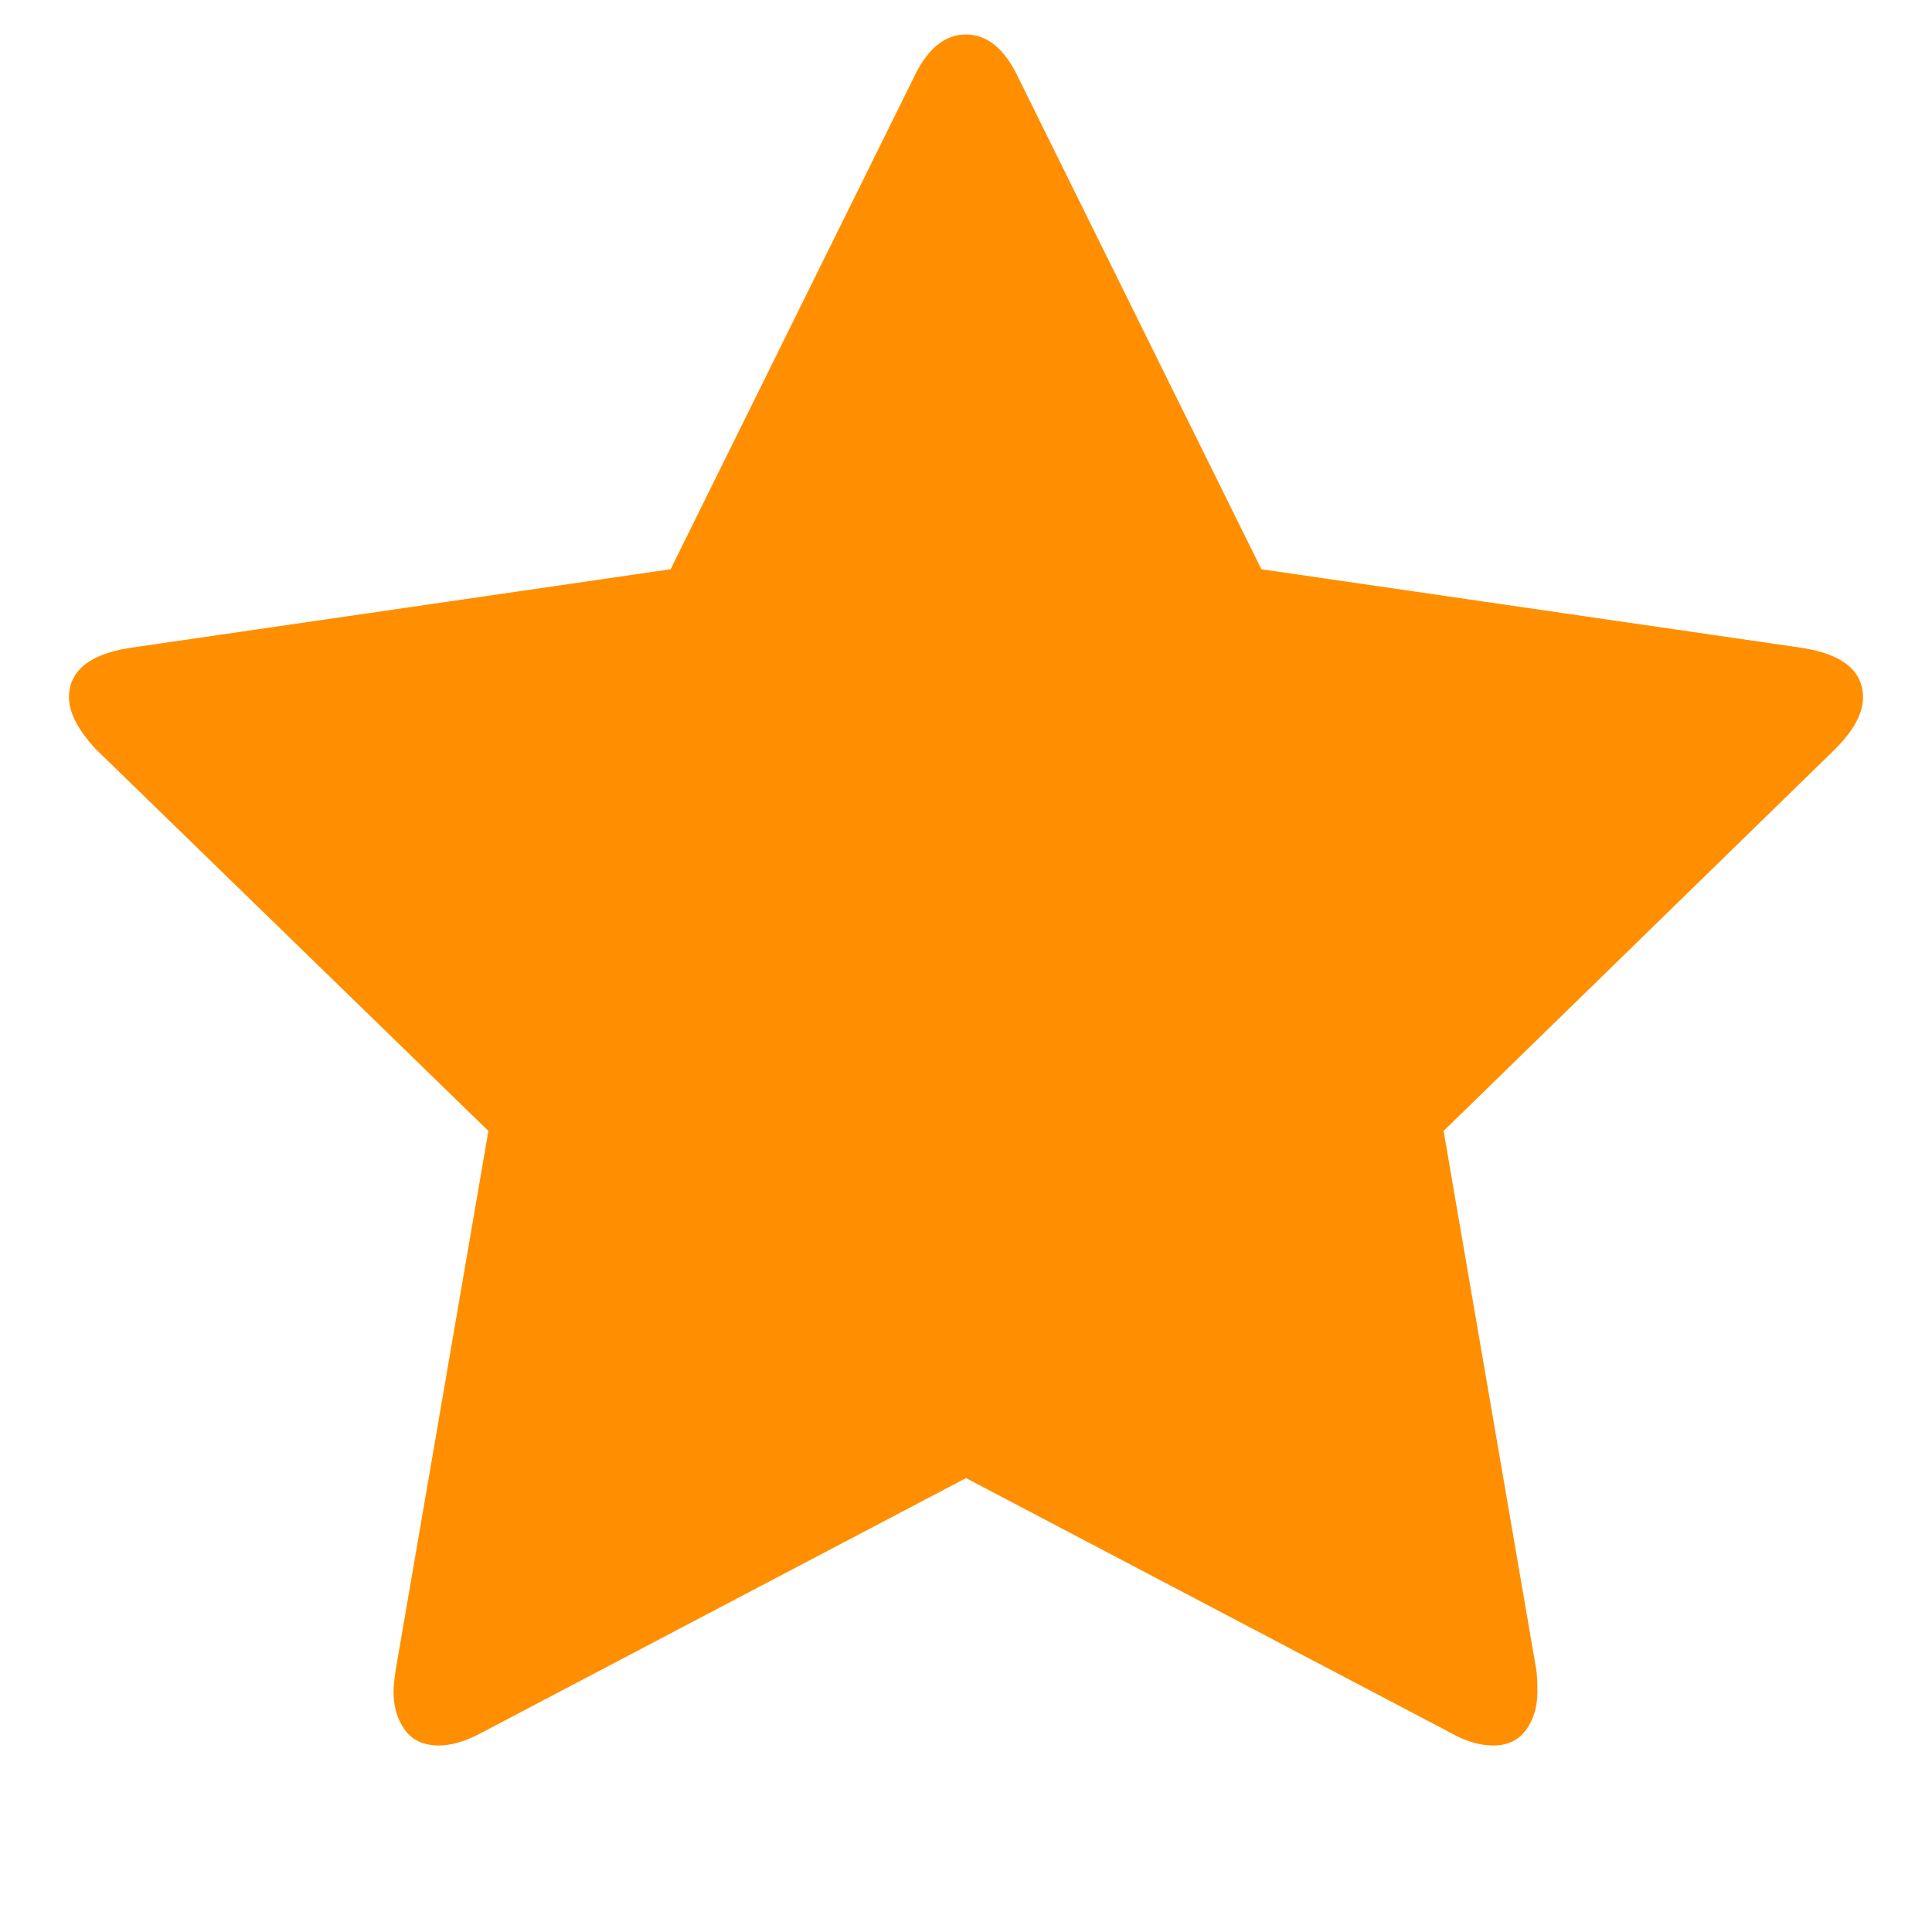
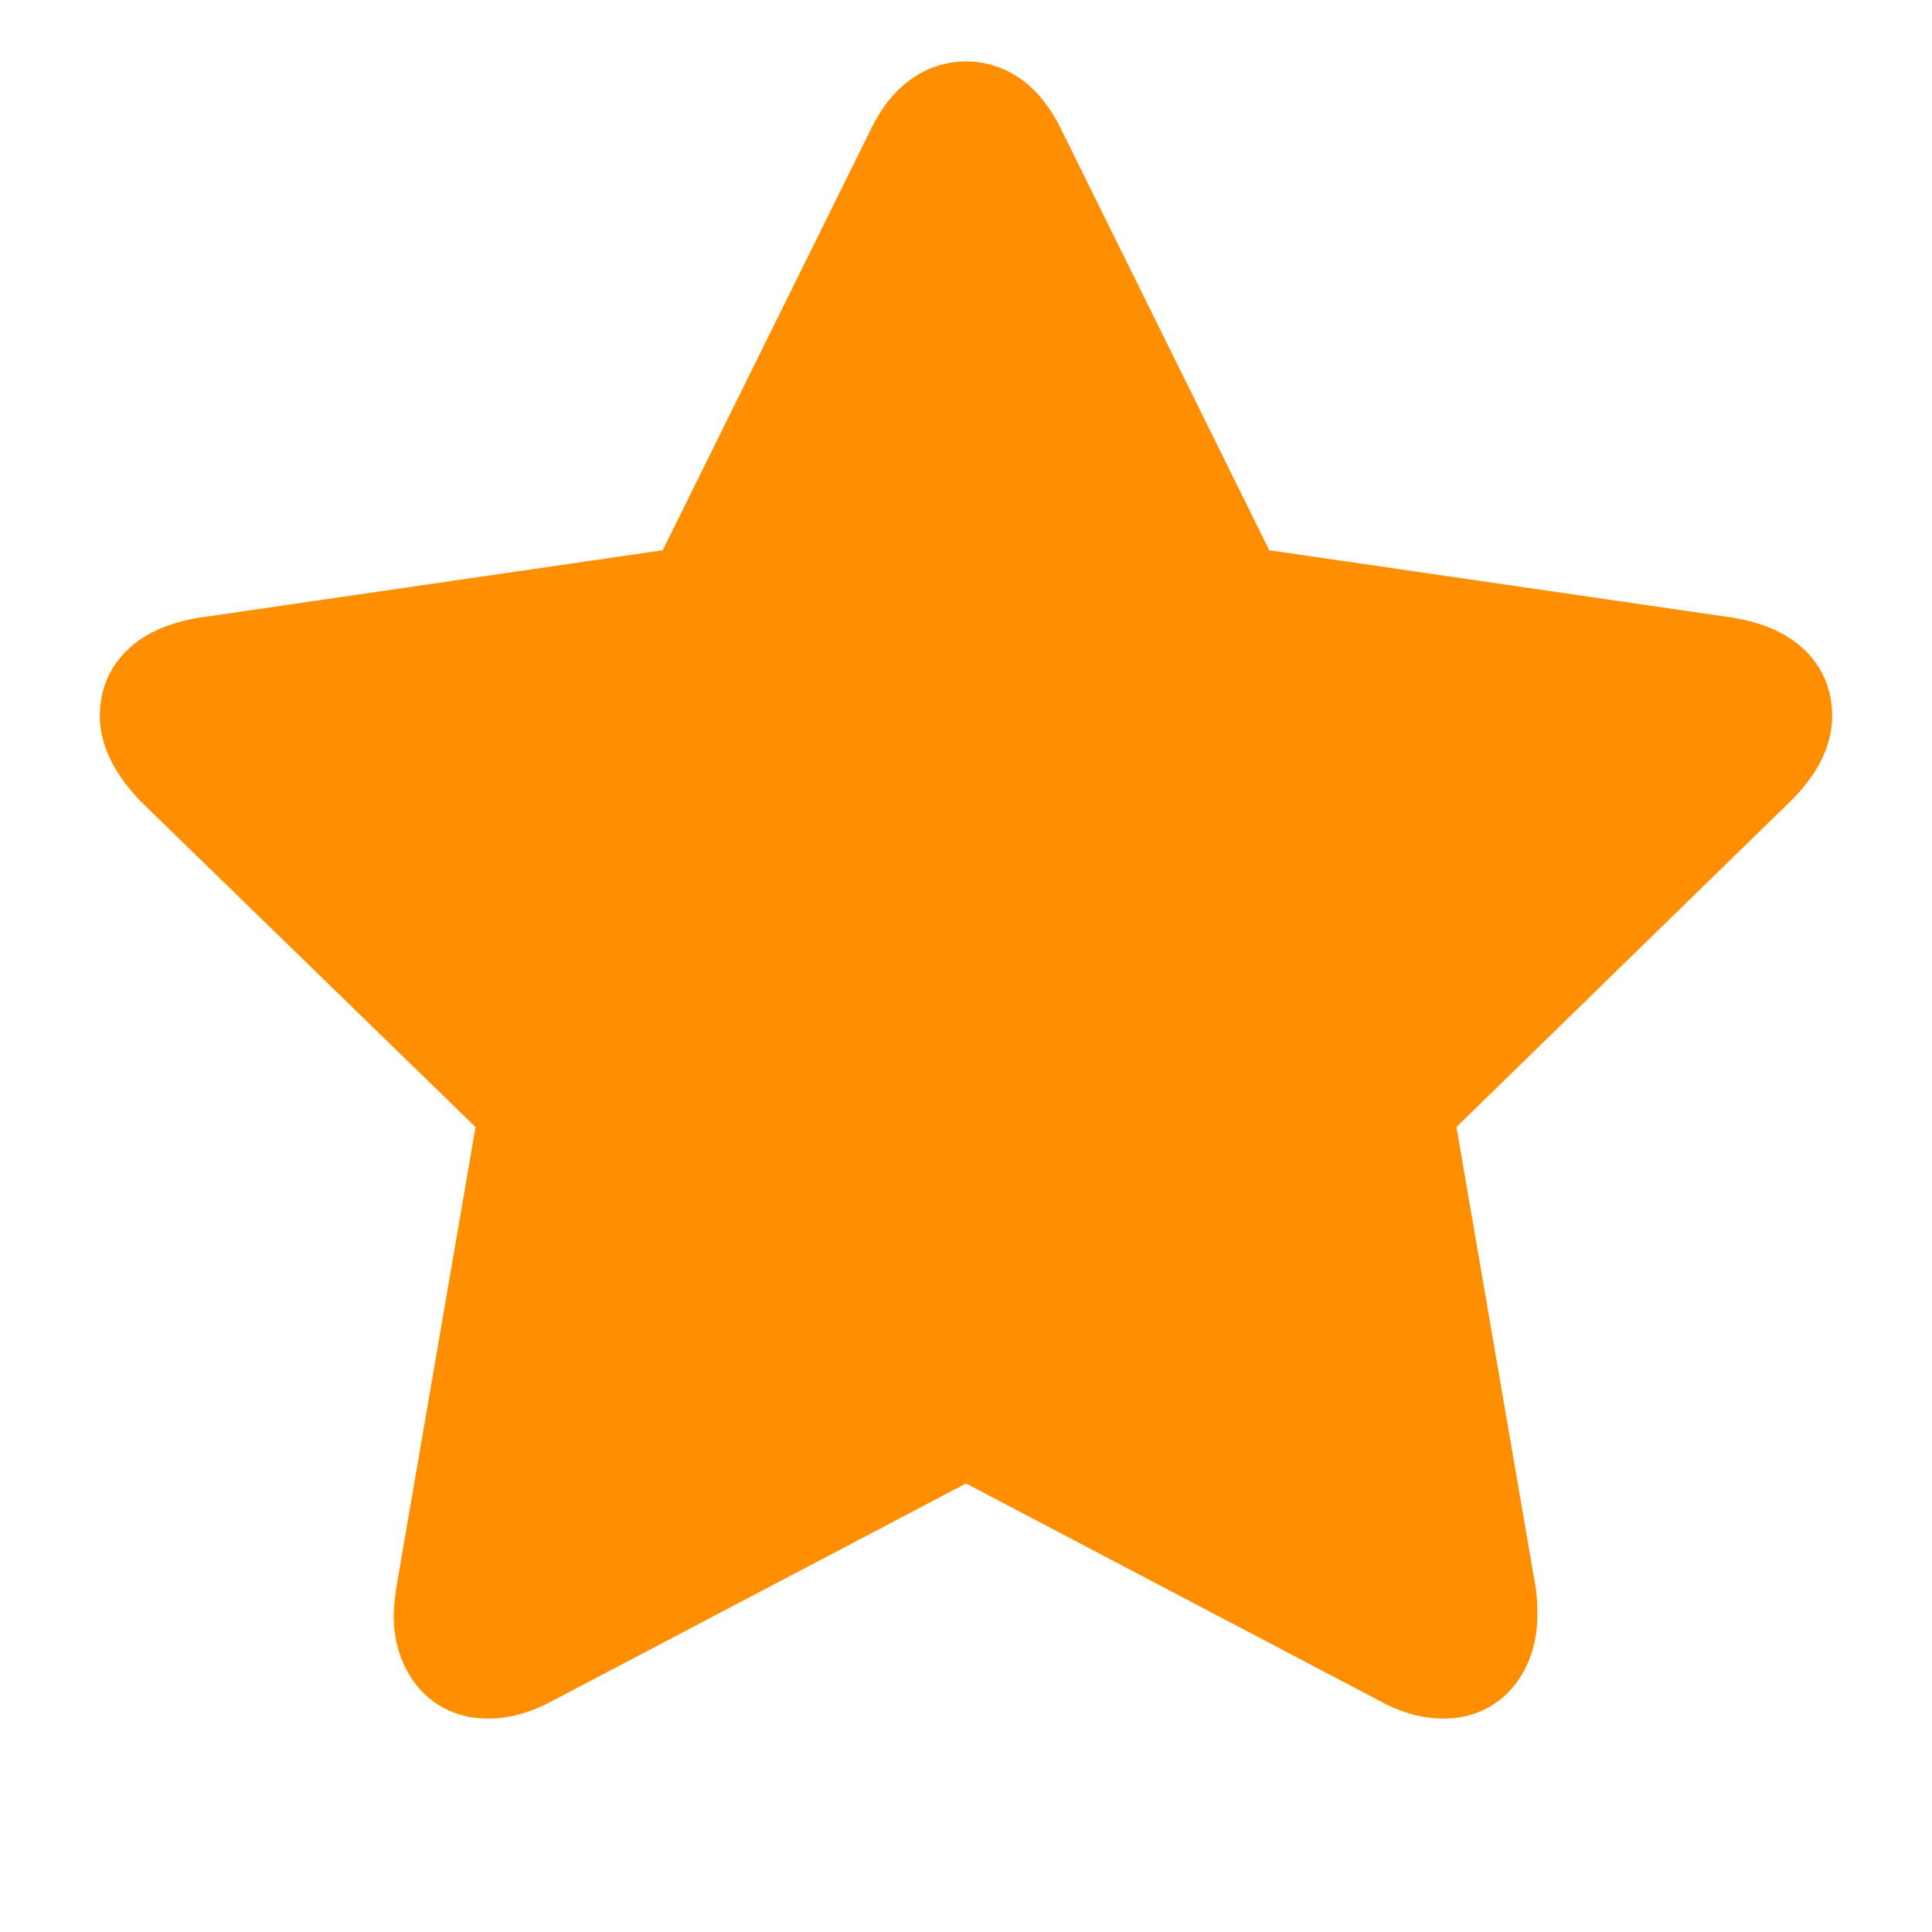
<svg xmlns="http://www.w3.org/2000/svg" width="1792" height="1792" viewBox="0 0 1792 1792">
-   <path style="fill:#ff8f00" d="M1728 647q0 22-26 48l-363 354 86 500q1 7 1 20 0 21-10.5 35.5t-30.5 14.5q-19 0-40-12l-449-236-449 236q-22 12-40 12-21 0-31.5-14.5t-10.5-35.5q0-6 2-20l86-500-364-354q-25-27-25-48 0-37 56-46l502-73 225-455q19-41 49-41t49 41l225 455 502 73q56 9 56 46z" />
+   <path fill="#ff8f00" stroke="#ff8f00" stroke-width="100" d="M 1649.449 663.853 C 1649.449 677.135 1641.6 691.624 1625.903 707.321 L 1297.175 1027.899 L 1375.056 1480.692 C 1375.659 1484.919 1375.961 1490.956 1375.961 1498.804 C 1375.961 1511.482 1372.792 1522.199 1366.453 1530.953 C 1360.114 1539.707 1350.907 1544.084 1338.832 1544.084 C 1327.361 1544.084 1315.287 1540.461 1302.609 1533.217 L 896 1319.498 L 489.391 1533.217 C 476.109 1540.461 464.035 1544.084 453.168 1544.084 C 440.49 1544.084 430.981 1539.707 424.642 1530.953 C 418.303 1522.199 415.133 1511.482 415.133 1498.804 C 415.133 1495.182 415.737 1489.145 416.944 1480.692 L 494.825 1027.899 L 165.191 707.321 C 150.098 691.02 142.551 676.531 142.551 663.853 C 142.551 641.515 159.456 627.629 193.264 622.196 L 647.869 556.088 L 851.626 144.045 C 863.097 119.293 877.888 106.916 896 106.916 C 914.112 106.916 928.903 119.293 940.374 144.045 L 1144.131 556.088 L 1598.736 622.196 C 1632.544 627.629 1649.449 641.515 1649.449 663.853 Z" style="" />
</svg>
